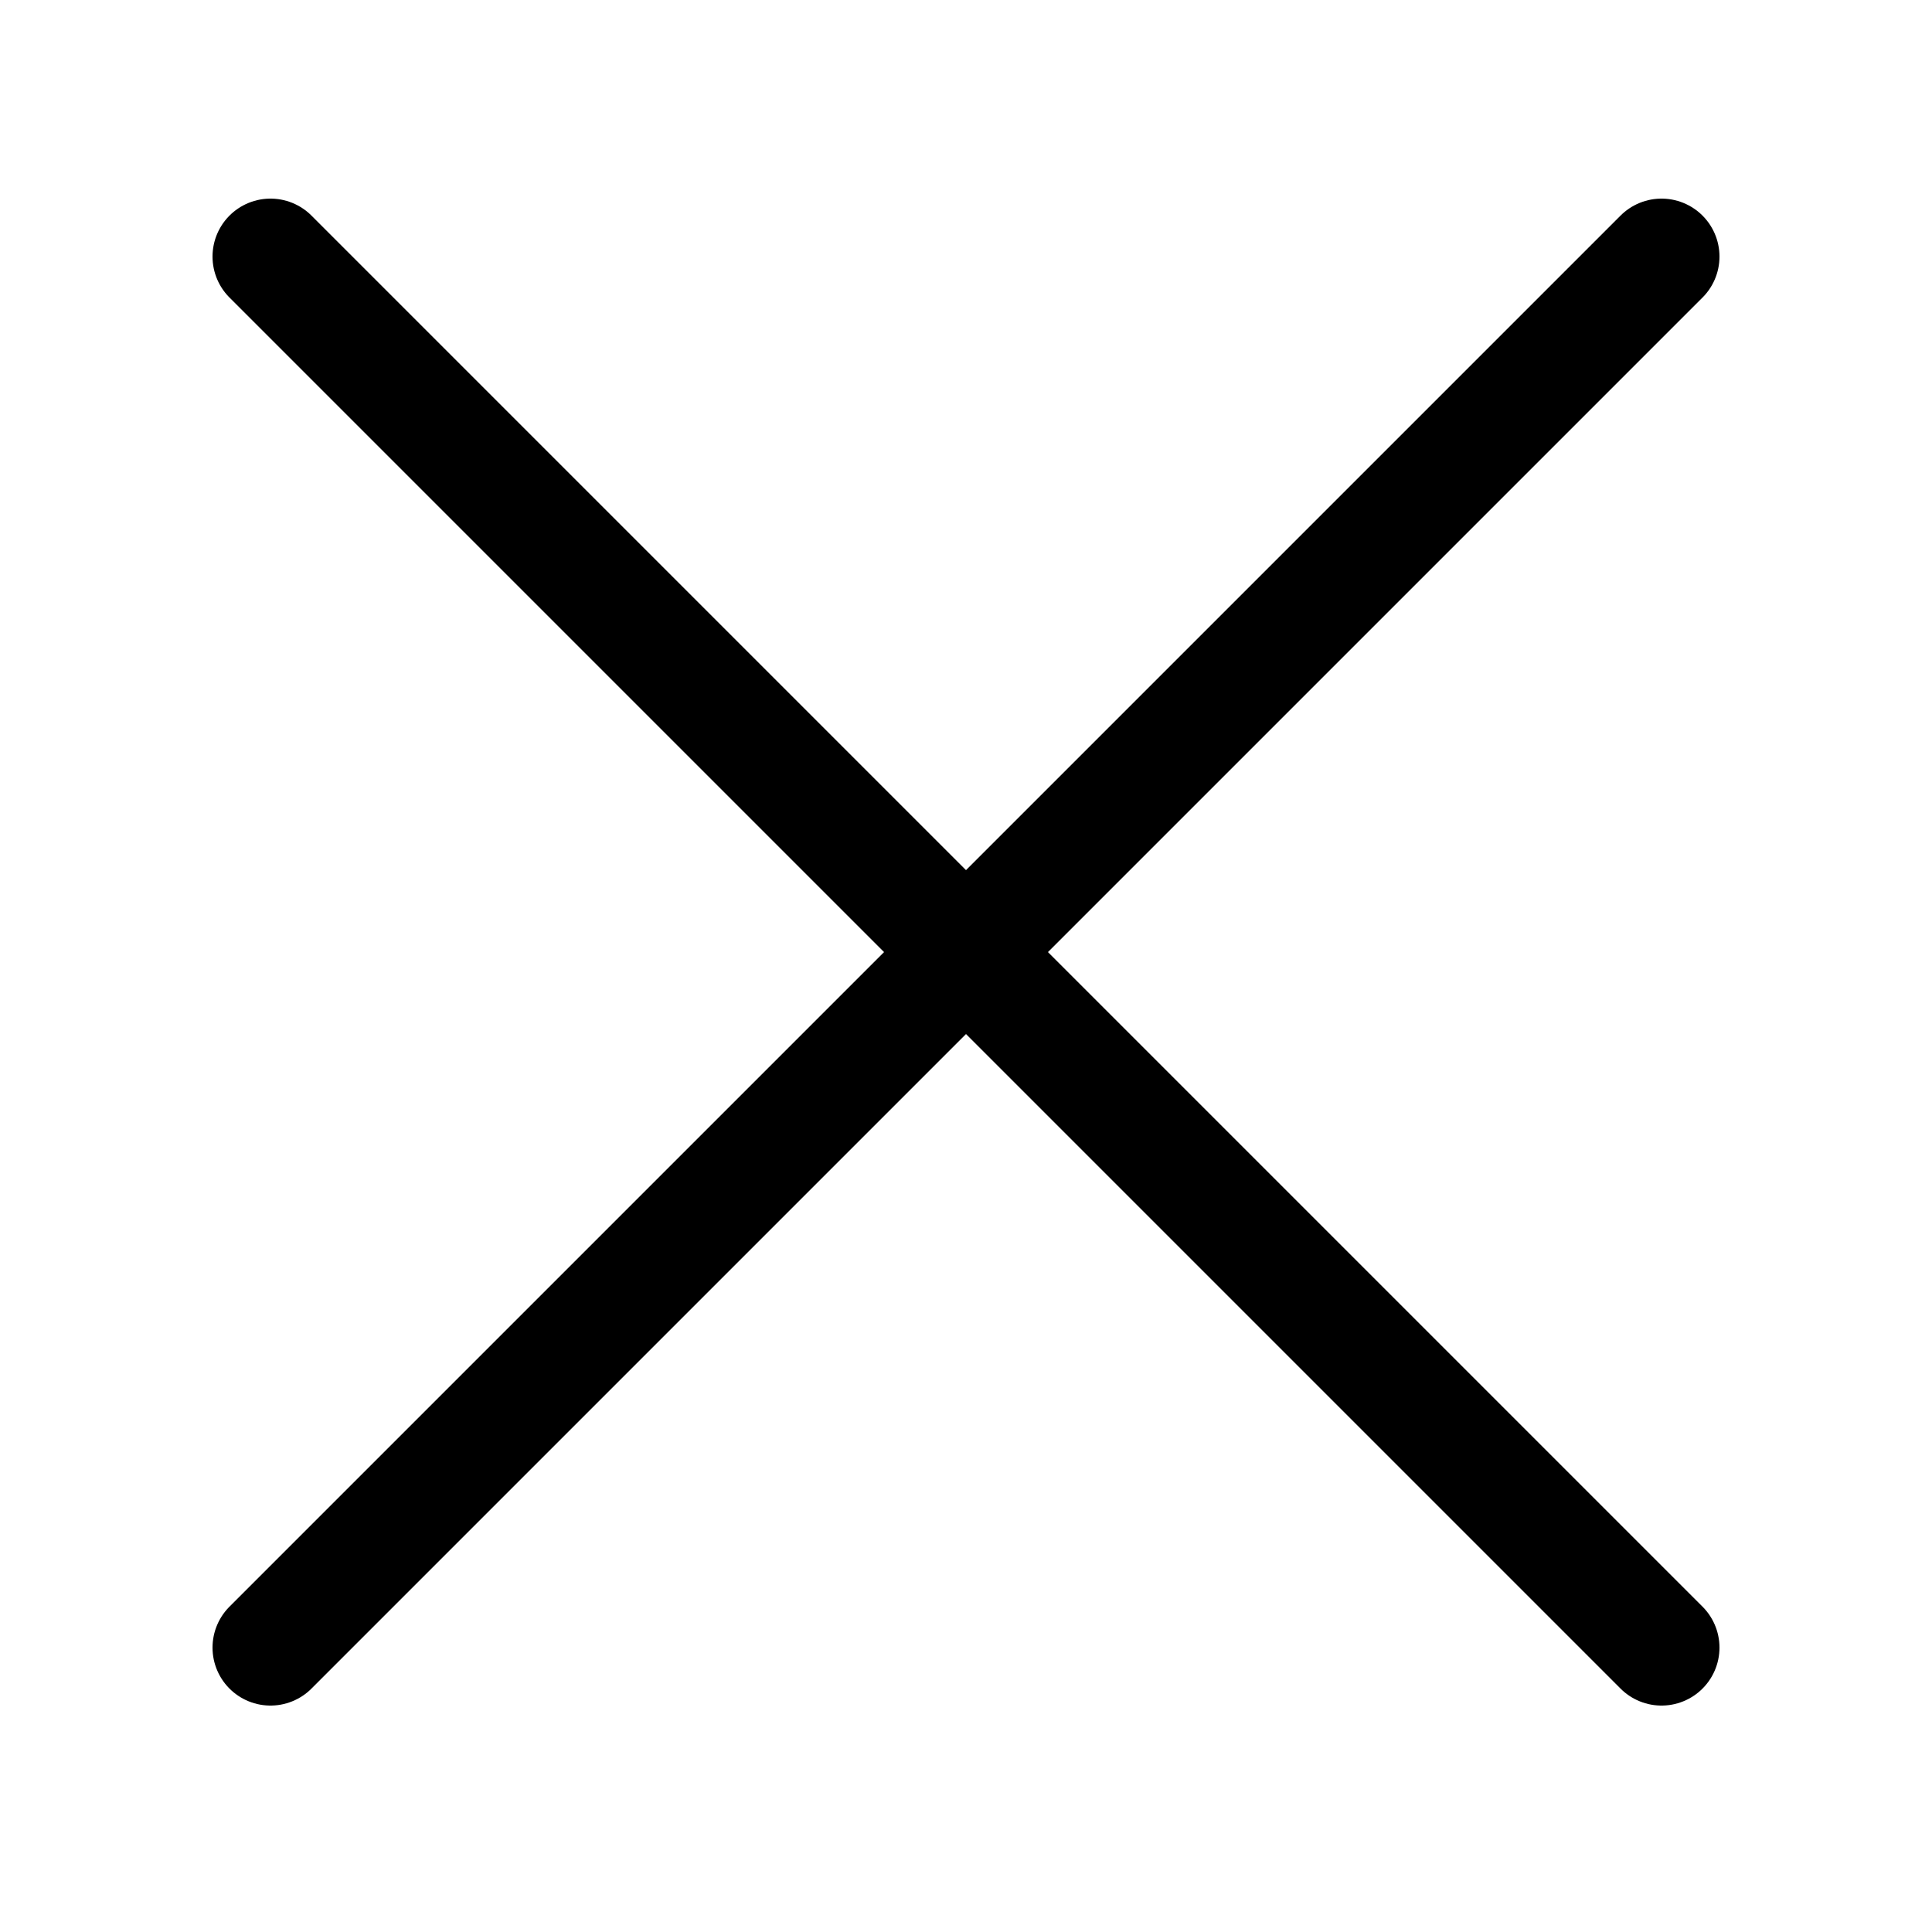
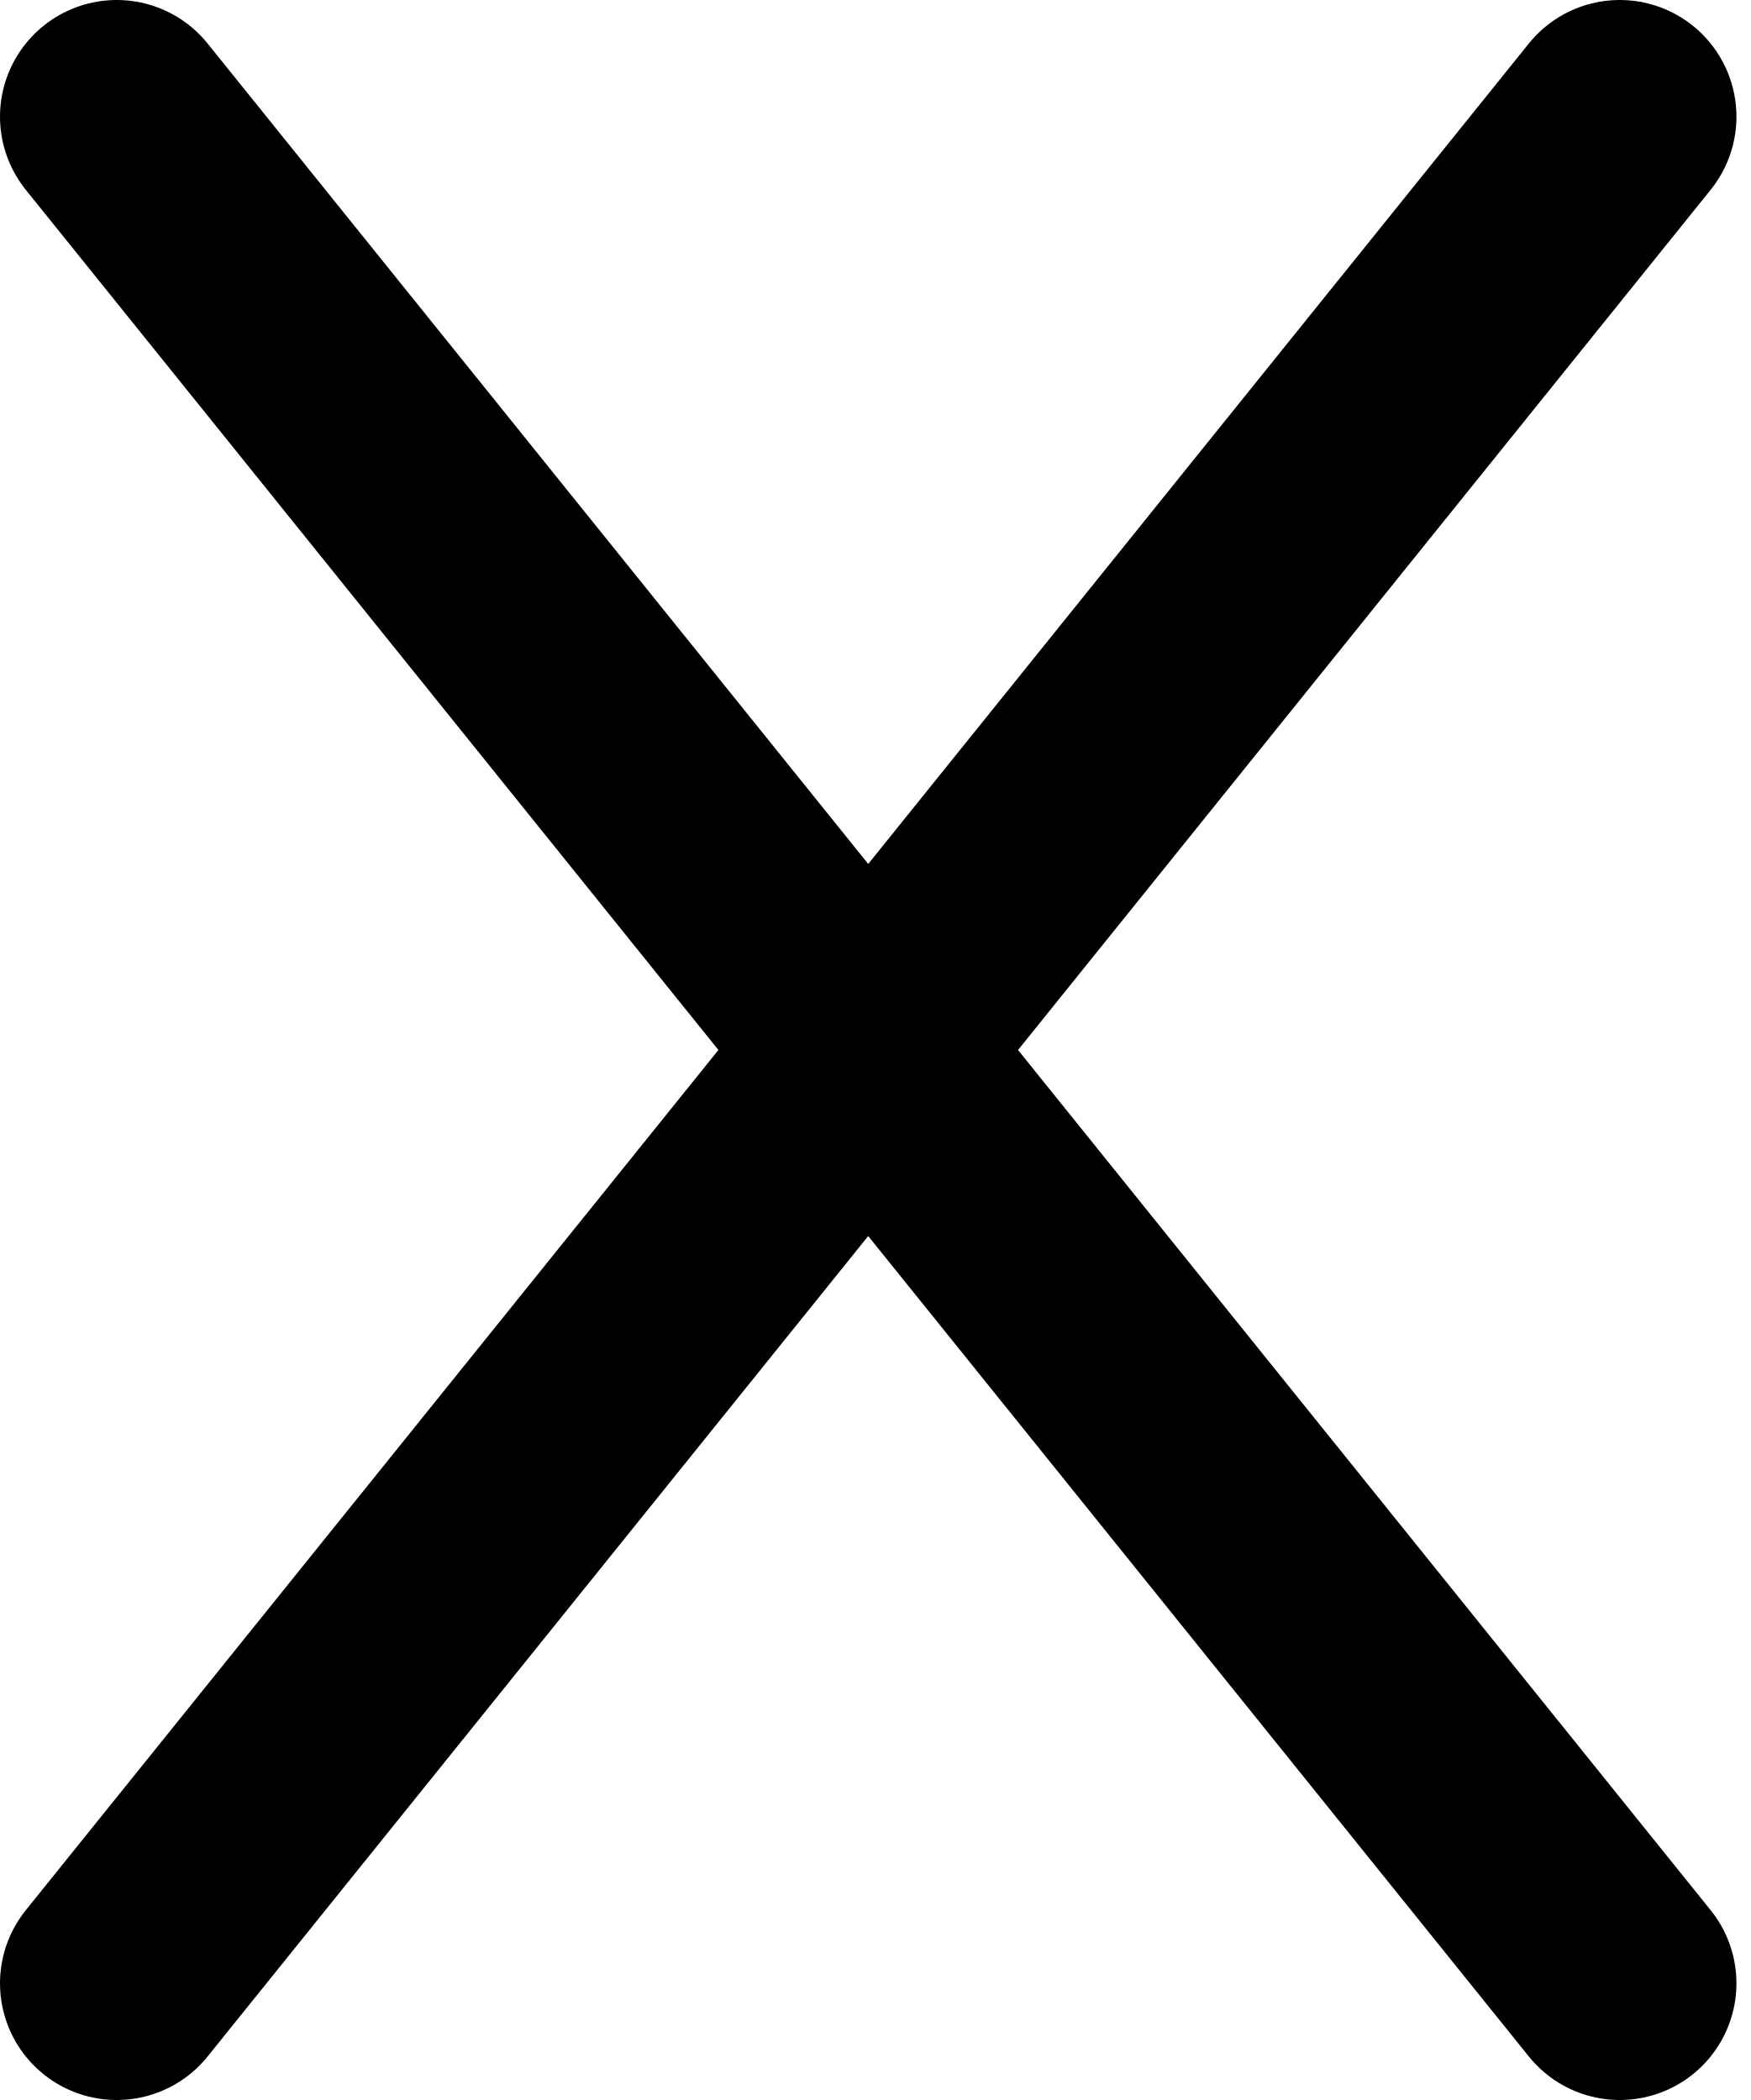
- <svg xmlns="http://www.w3.org/2000/svg" width="20px" height="20px" viewBox="-0.5 0 25 25" fill="none">
-   <path d="M3 21.32L21 3.32" stroke="#000000" stroke-width="1.5" stroke-linecap="round" stroke-linejoin="round" />
-   <path d="M3 3.32L21 21.32" stroke="#000000" stroke-width="1.5" stroke-linecap="round" stroke-linejoin="round" />
+ <svg xmlns="http://www.w3.org/2000/svg" width="15" height="18" viewBox="0 0 15 18" fill="none">
+   <path d="M13.88 17L1 1M13.88 1L1 17" stroke="black" stroke-width="2" stroke-linecap="round" stroke-linejoin="round" />
</svg>
